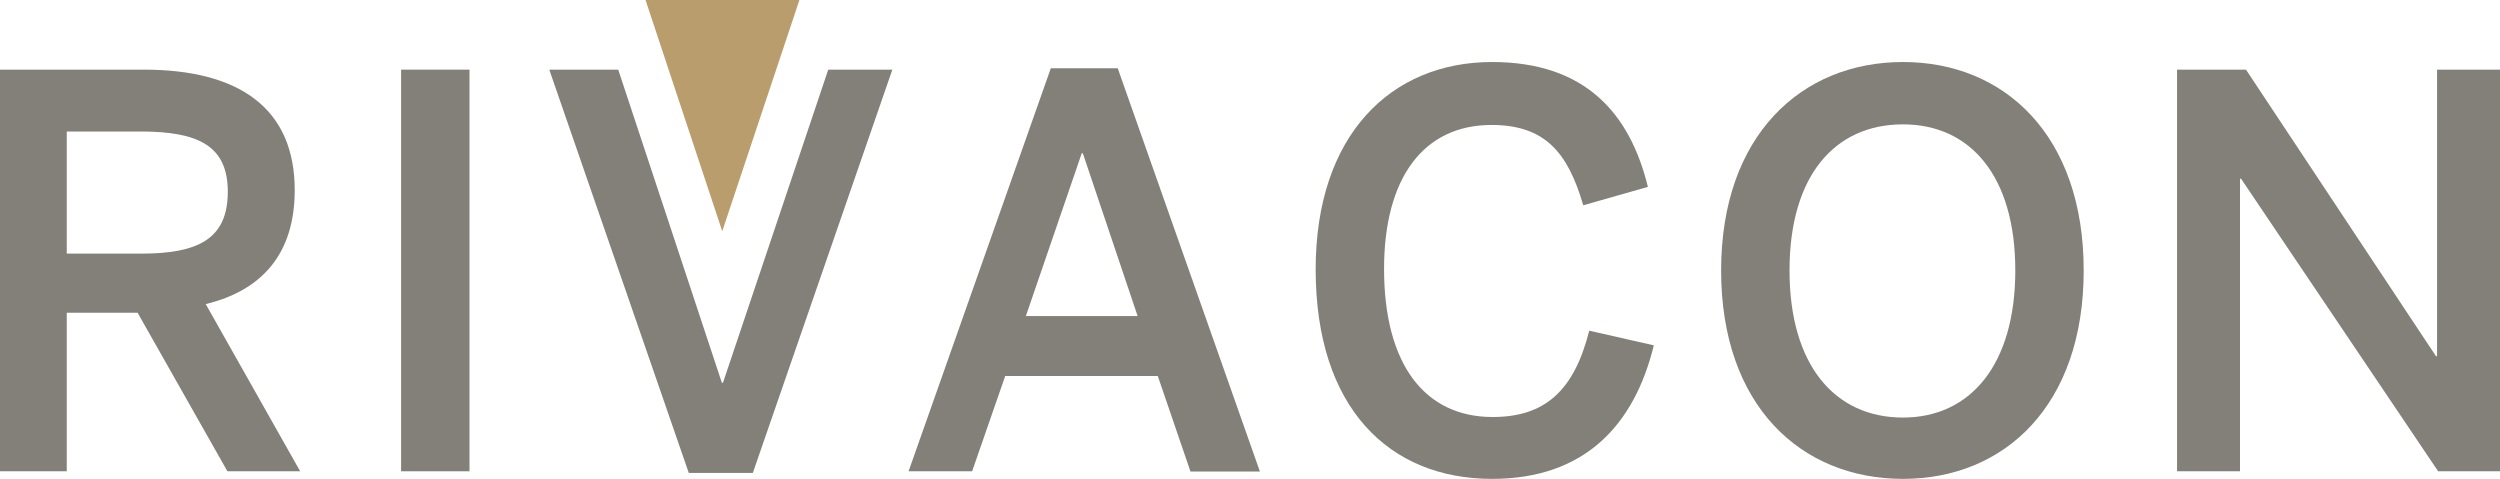
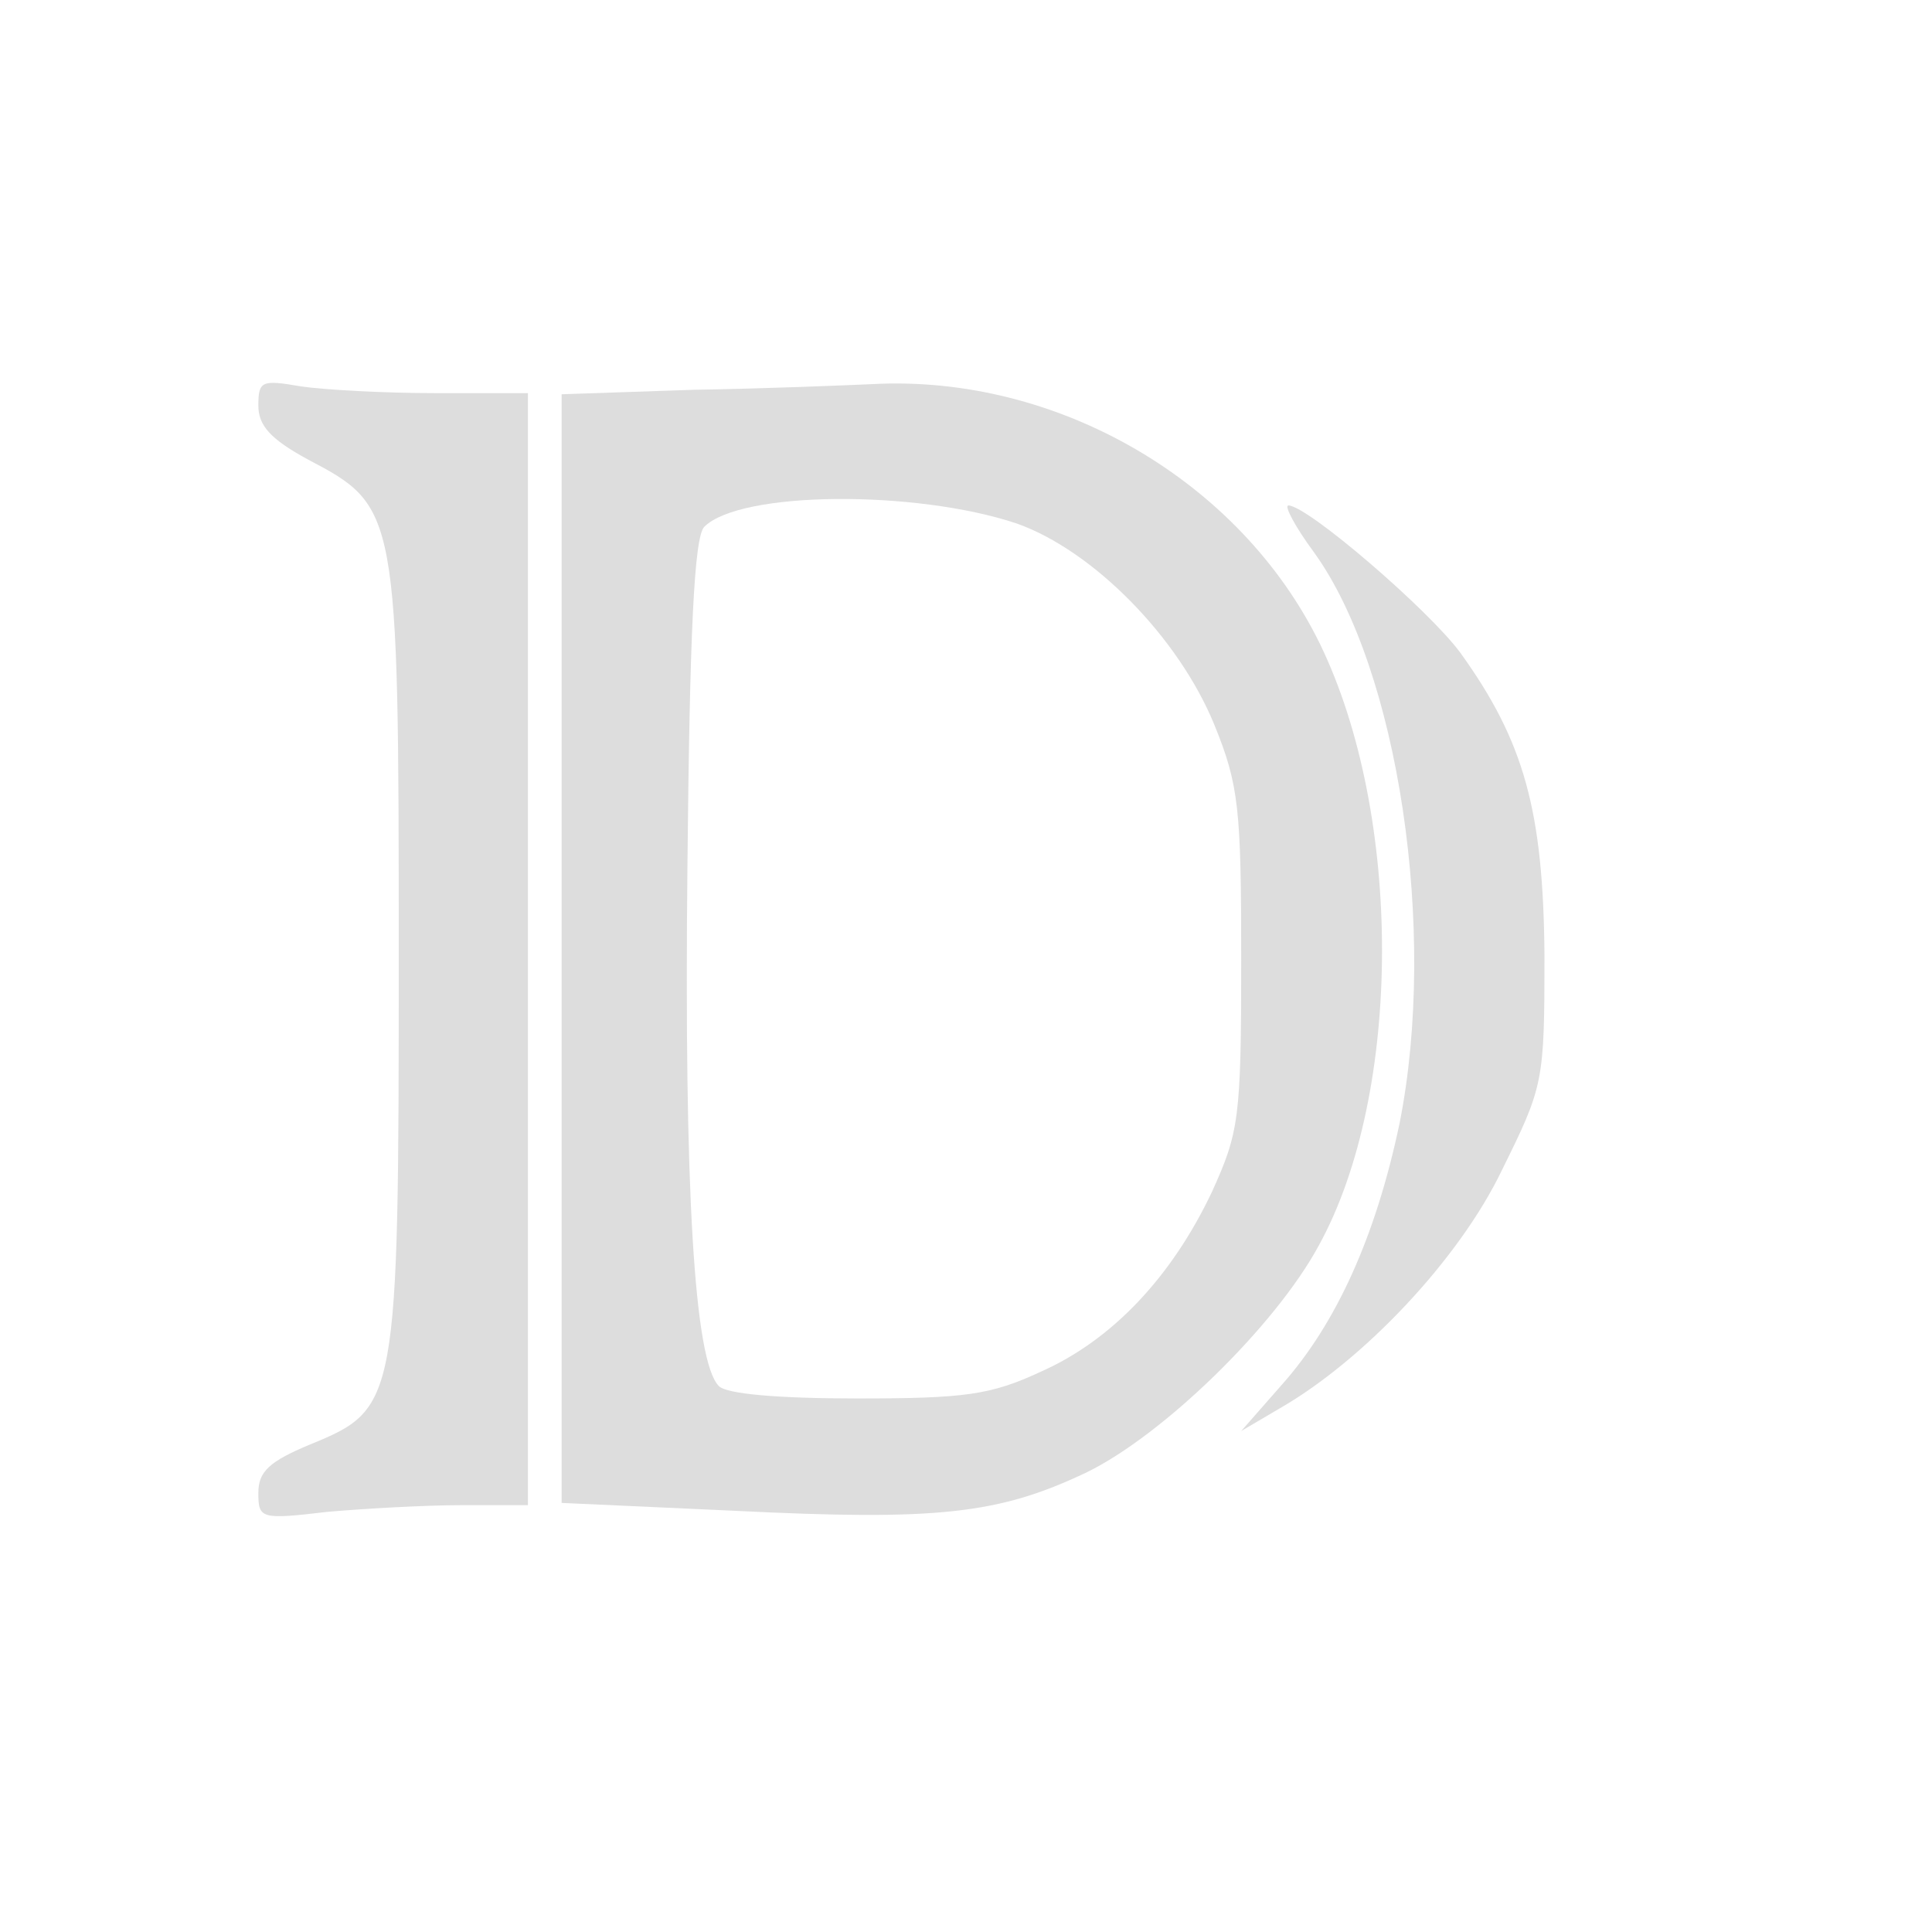
- <svg xmlns="http://www.w3.org/2000/svg" viewBox="0 0 458.74 87.87">
-   <defs>
-     <style>.cls-1{fill:#837f79;}.cls-1,.cls-2{fill-rule:evenodd;}.cls-2{fill:#b99d6d;}</style>
-   </defs>
-   <g id="Ebene_2" data-name="Ebene 2">
-     <g id="Ebene_1-2" data-name="Ebene 1">
-       <g id="Symbols">
-         <g id="header">
-           <g id="logo">
-             <path id="Fill-1" class="cls-1" d="M0,86.48H12.25V57.39h13L41.73,86.48H55.08L37.75,55.8C48,53.31,54.08,46.64,54.08,34.89c0-15-10.16-22.11-27.69-22.11H0ZM12.25,46.54V24.13H25.8c10.55,0,16,2.59,16,11.05,0,8.77-5.58,11.36-15.93,11.36Z" />
-             <polygon id="Fill-2" class="cls-1" points="73.6 86.48 86.15 86.48 86.15 12.78 73.6 12.78 73.6 86.48" />
-             <polygon id="Fill-3" class="cls-1" points="126.39 86.78 138.14 86.78 163.74 12.78 151.98 12.78 132.66 70.24 132.46 70.24 113.44 12.78 100.79 12.78 126.39 86.78" />
-             <path id="Fill-4" class="cls-1" d="M166.72,86.48h11.66L184.45,69h28l6,17.53h12.74l-26.09-74H192.82ZM188.24,58,198.5,28.11h.19L208.75,58Z" />
-             <path id="Fill-5" class="cls-1" d="M273.79,87.87c17,0,26.09-9.86,29.68-24.5l-11.85-2.69c-2.79,11.06-8.17,15.84-17.73,15.84-12.45,0-19.92-9.66-19.92-27.19,0-16.73,7.27-26.4,19.72-26.4,9.76,0,14,5,16.83,14.74l11.86-3.38c-3.29-13.45-11.46-22.91-28.59-22.91-18.52,0-32.37,13.35-32.37,38.05C241.42,74.82,254.87,87.87,273.79,87.87Z" />
-             <path id="Fill-6" class="cls-1" d="M349.19,87.87c18.62,0,33.16-13.44,33.16-38.24s-14.54-38.25-33.16-38.25-33.37,13.45-33.37,38.25S330.46,87.87,349.19,87.87Zm0-11.25c-12.55,0-20.82-9.66-20.82-27s8.27-26.8,20.82-26.8c12.35,0,20.61,9.47,20.61,26.8S361.54,76.62,349.19,76.62Z" />
-             <polygon id="Fill-7" class="cls-1" points="399.48 86.48 411.03 86.48 411.03 32.8 411.23 32.8 447.39 86.48 458.74 86.48 458.74 12.78 447.19 12.78 447.19 65.36 446.99 65.36 412.13 12.78 399.48 12.78 399.48 86.48" />
-             <polygon id="Fill-8" class="cls-2" points="132.53 42.43 118.45 0 146.69 0 132.53 42.43" />
-           </g>
-         </g>
-       </g>
-     </g>
+ <svg xmlns="http://www.w3.org/2000/svg" version="1.0" width="38pt" height="38pt" viewBox="0 0 172 172" preserveAspectRatio="xMidYMid meet">
+   <g transform="translate(0,172) scale(0.1,-0.1)" fill="#dddddd" stroke="none">
+     <path d="M230 1359 c0 -18 11 -30 44 -48 80 -42 81 -45 81 -441 0 -400 -1 -404 -79 -436 -36 -15 -46 -24 -46 -43 0 -23 2 -24 61 -17 34 3 88 6 120 6 l59 0 0 495 0 495 -82 0 c-46 0 -100 3 -120 6 -35 6 -38 5 -38 -17z" />
+     <path d="M618 1373 l-118 -4 0 -493 0 -494 154 -7 c181 -9 235 -3 313 34 68 33 168 130 207 202 75 136 75 384 1 536 -71 145 -234 240 -399 231 -23 -1 -94 -4 -158 -5z m287 -119 c68 -24 144 -101 176 -179 22 -54 24 -75 24 -210 0 -141 -2 -153 -26 -206 -36 -76 -89 -132 -152 -160 -45 -21 -68 -24 -164 -24 -71 0 -116 4 -123 11 -22 22 -31 175 -28 463 2 208 6 293 15 302 32 32 188 33 278 3z" />
+     <path d="M1170 1228 c75 -104 110 -337 76 -508 -21 -100 -56 -178 -105 -233 l-36 -41 34 20 c75 43 160 133 198 212 37 75 38 78 38 191 -1 129 -18 191 -75 270 -28 38 -136 131 -153 131 -4 0 6 -19 23 -42z" />
  </g>
</svg>
